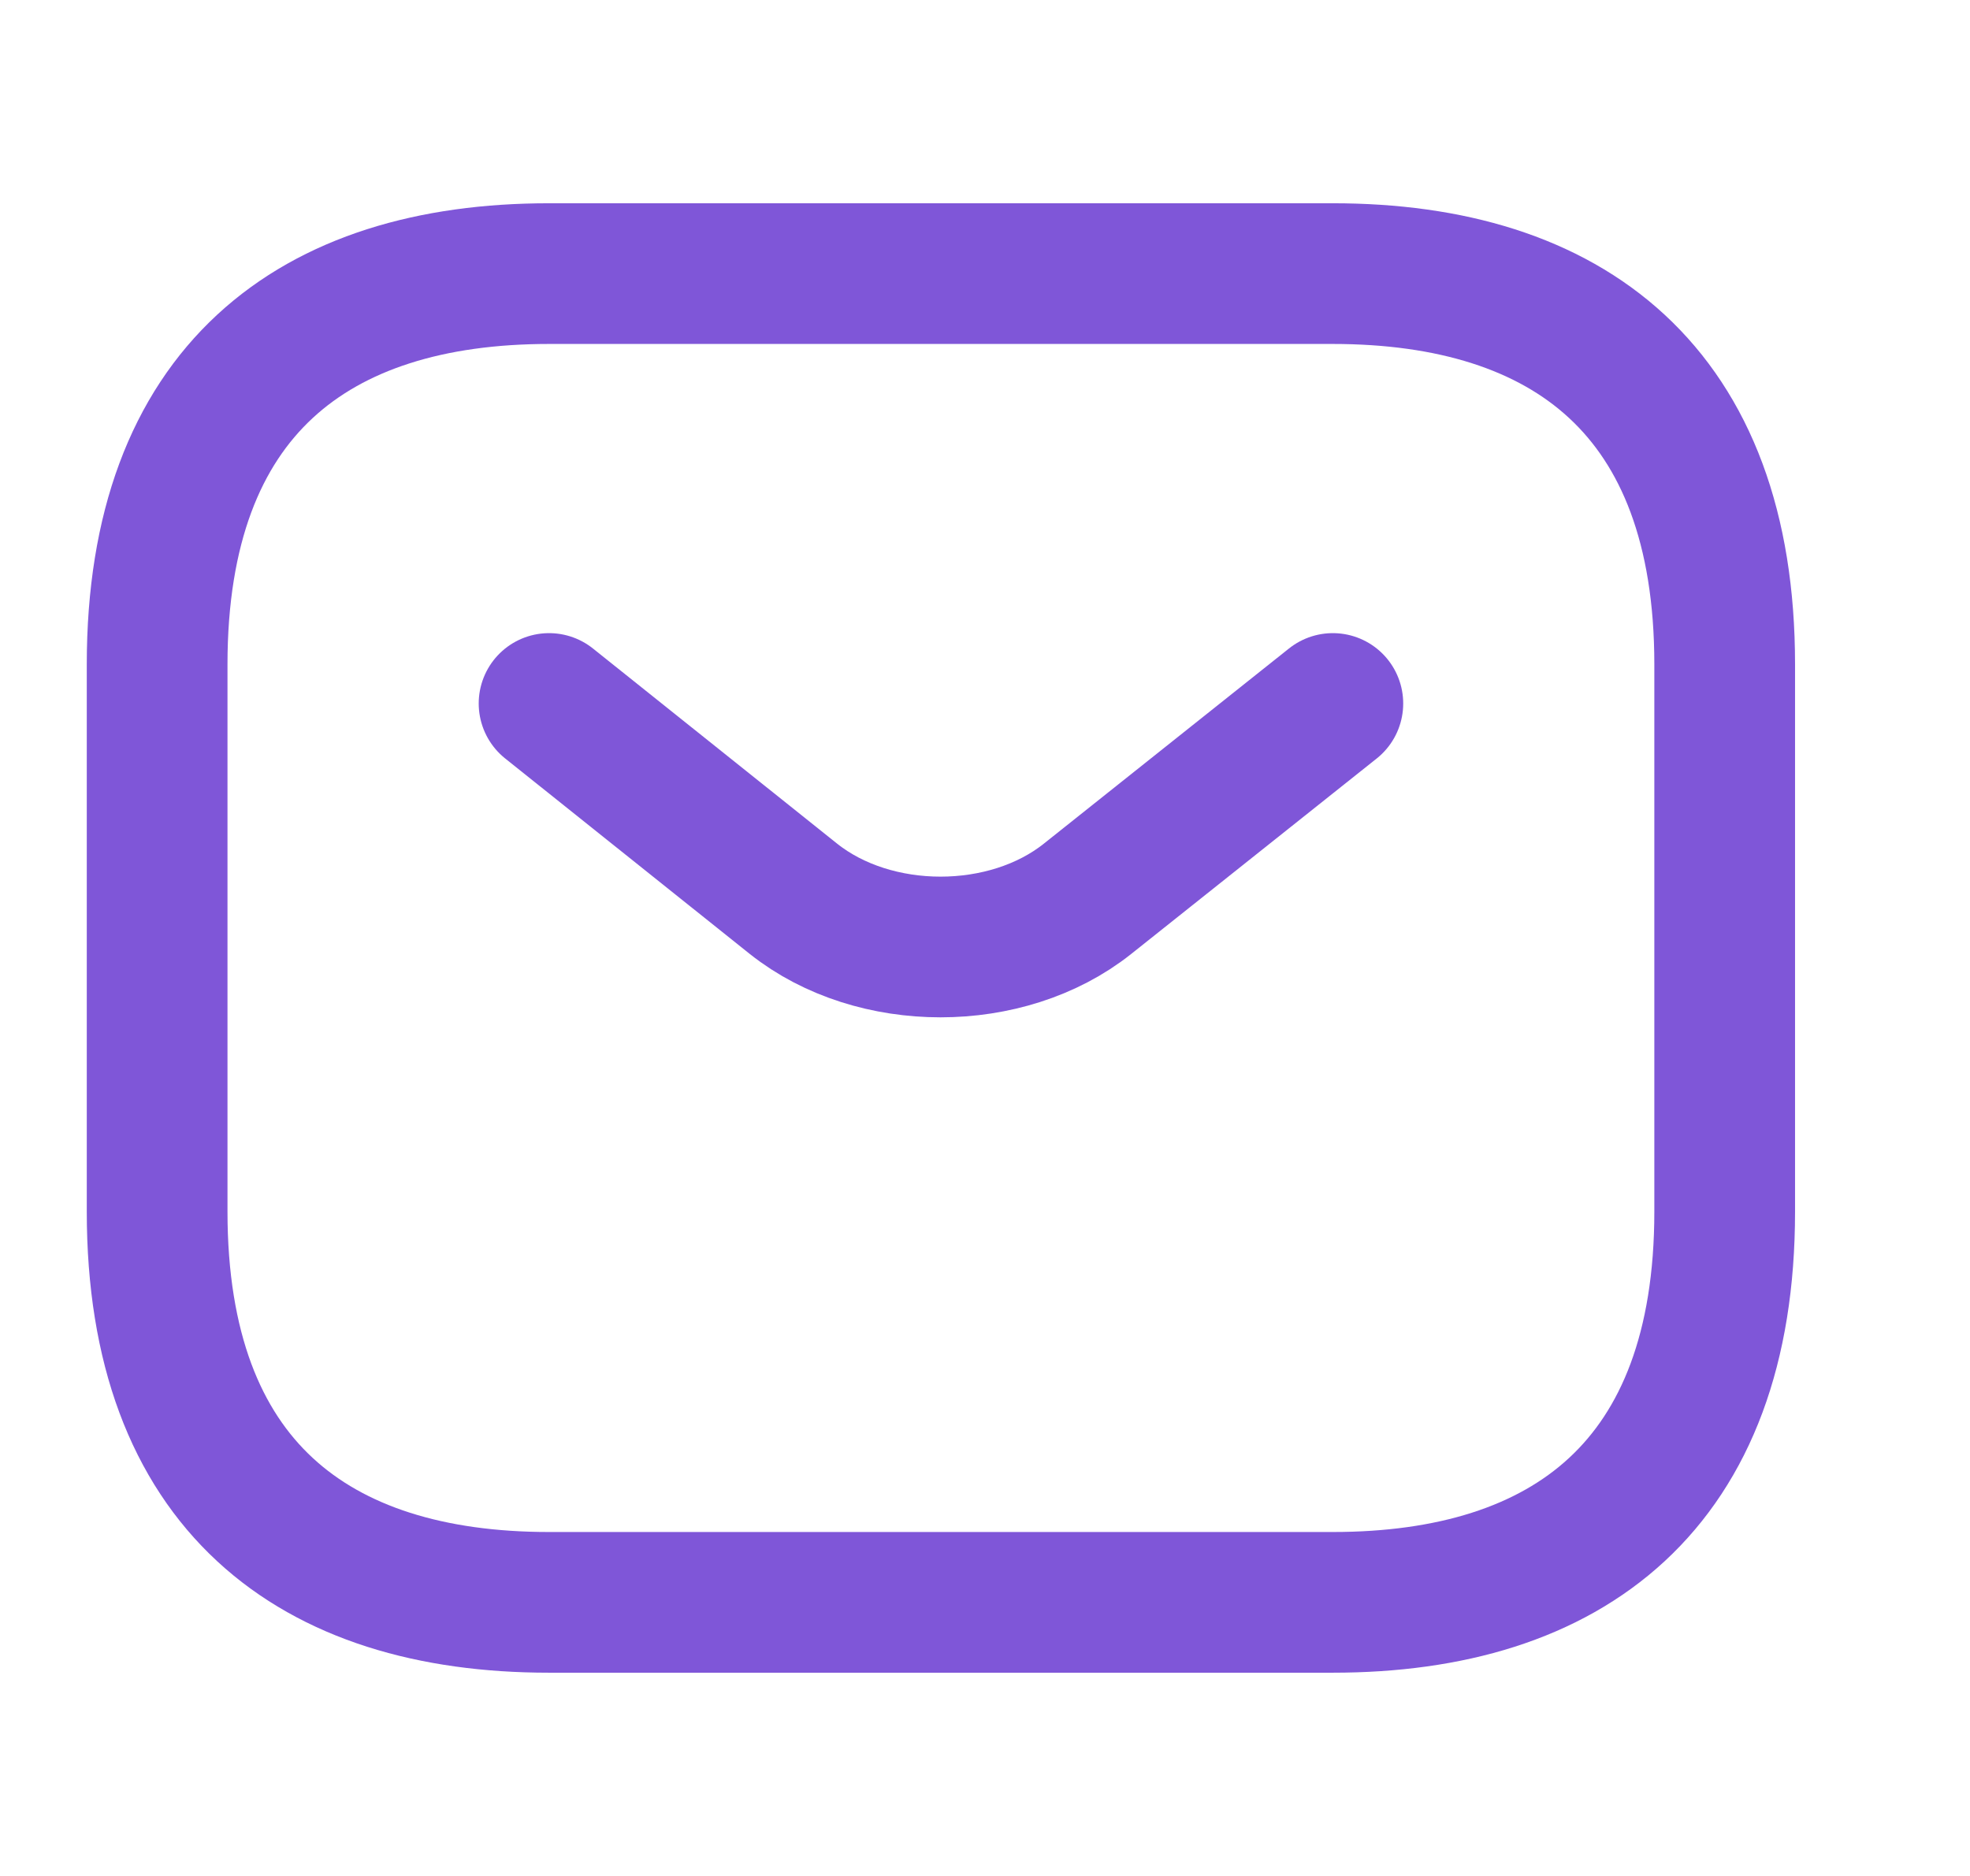
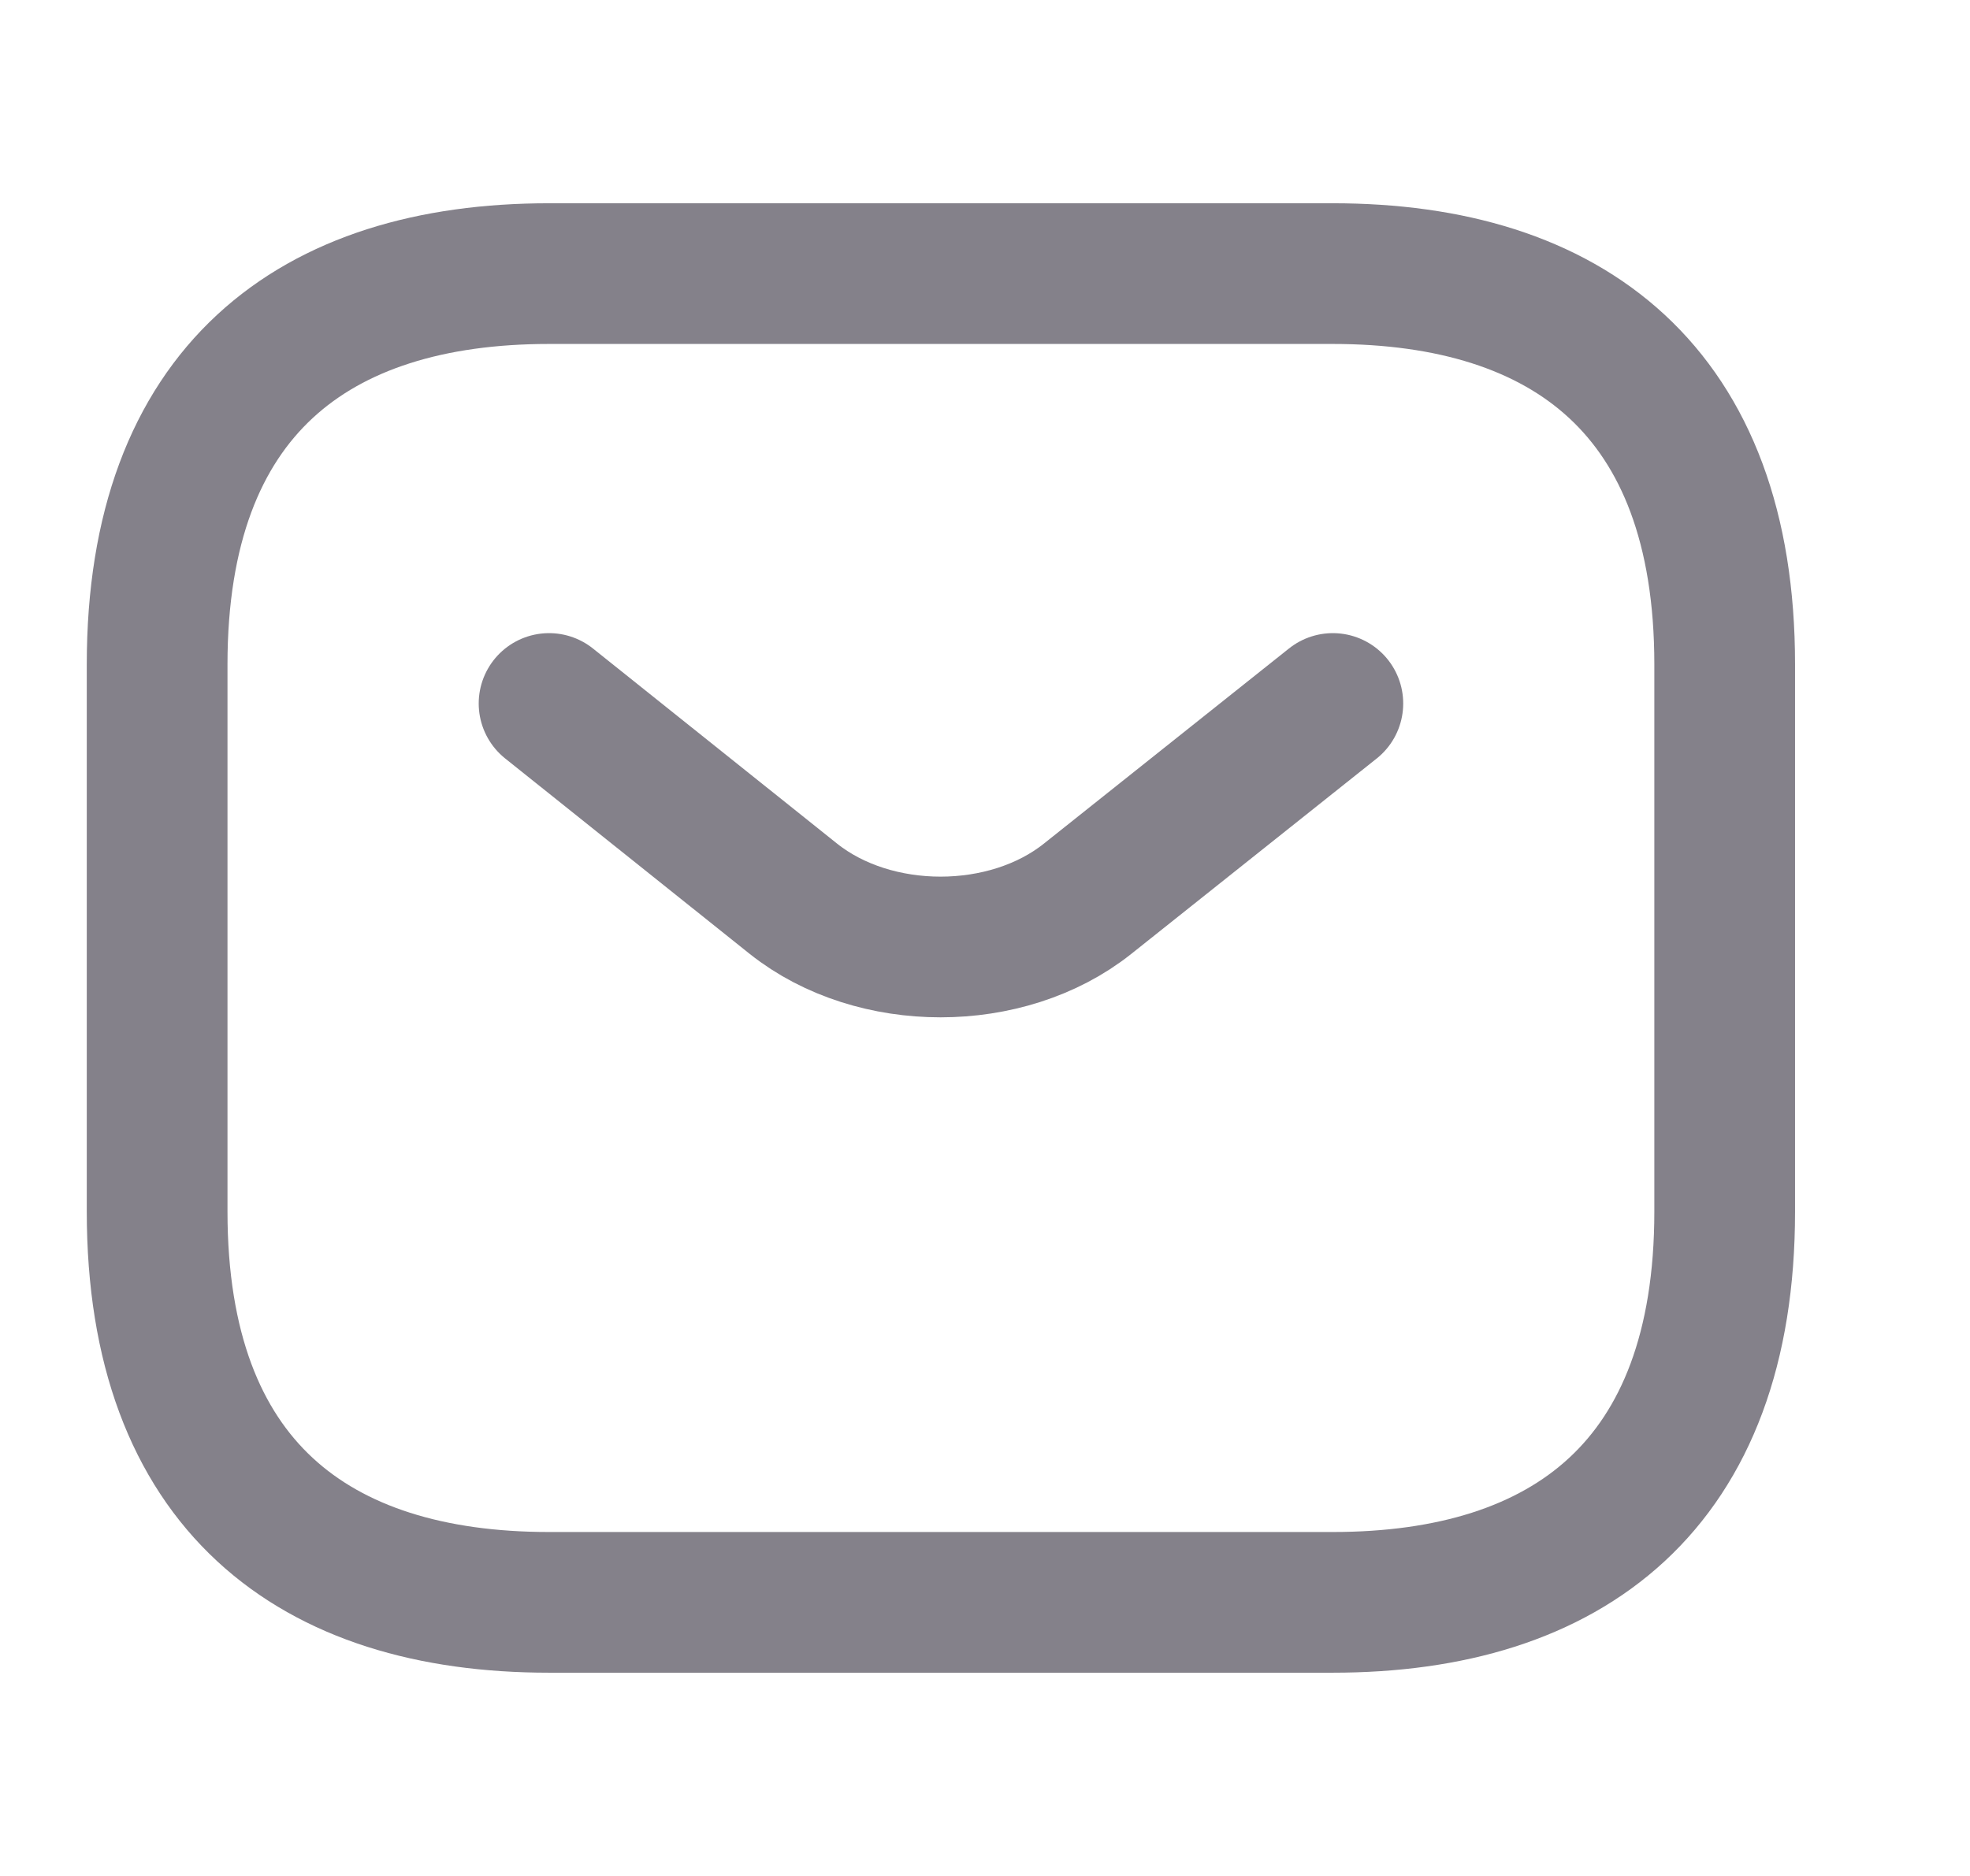
<svg xmlns="http://www.w3.org/2000/svg" width="21" height="20" viewBox="0 0 21 20" fill="none">
-   <path d="M14.207 17.083H5.852C3.346 17.083 1.675 15.833 1.675 12.917V7.083C1.675 4.167 3.346 2.917 5.852 2.917H14.207C16.714 2.917 18.385 4.167 18.385 7.083V12.917C18.385 15.833 16.714 17.083 14.207 17.083Z" stroke="#7F56D8" stroke-width="1.5" stroke-miterlimit="10" stroke-linecap="round" stroke-linejoin="round" />
-   <path d="M14.208 7.5L11.592 9.583C10.732 10.267 9.32 10.267 8.459 9.583L5.853 7.5" stroke="#7F56D8" stroke-width="1.5" stroke-miterlimit="10" stroke-linecap="round" stroke-linejoin="round" />
+   <path d="M14.207 17.083H5.852C3.346 17.083 1.675 15.833 1.675 12.917V7.083C1.675 4.167 3.346 2.917 5.852 2.917H14.207C16.714 2.917 18.385 4.167 18.385 7.083V12.917C18.385 15.833 16.714 17.083 14.207 17.083Z" stroke="#84818A" stroke-width="1.5" stroke-miterlimit="10" stroke-linecap="round" stroke-linejoin="round" />
+   <path d="M14.208 7.5L11.592 9.583C10.732 10.267 9.32 10.267 8.459 9.583L5.853 7.5" stroke="#84818A" stroke-width="1.5" stroke-miterlimit="10" stroke-linecap="round" stroke-linejoin="round" />
</svg>
